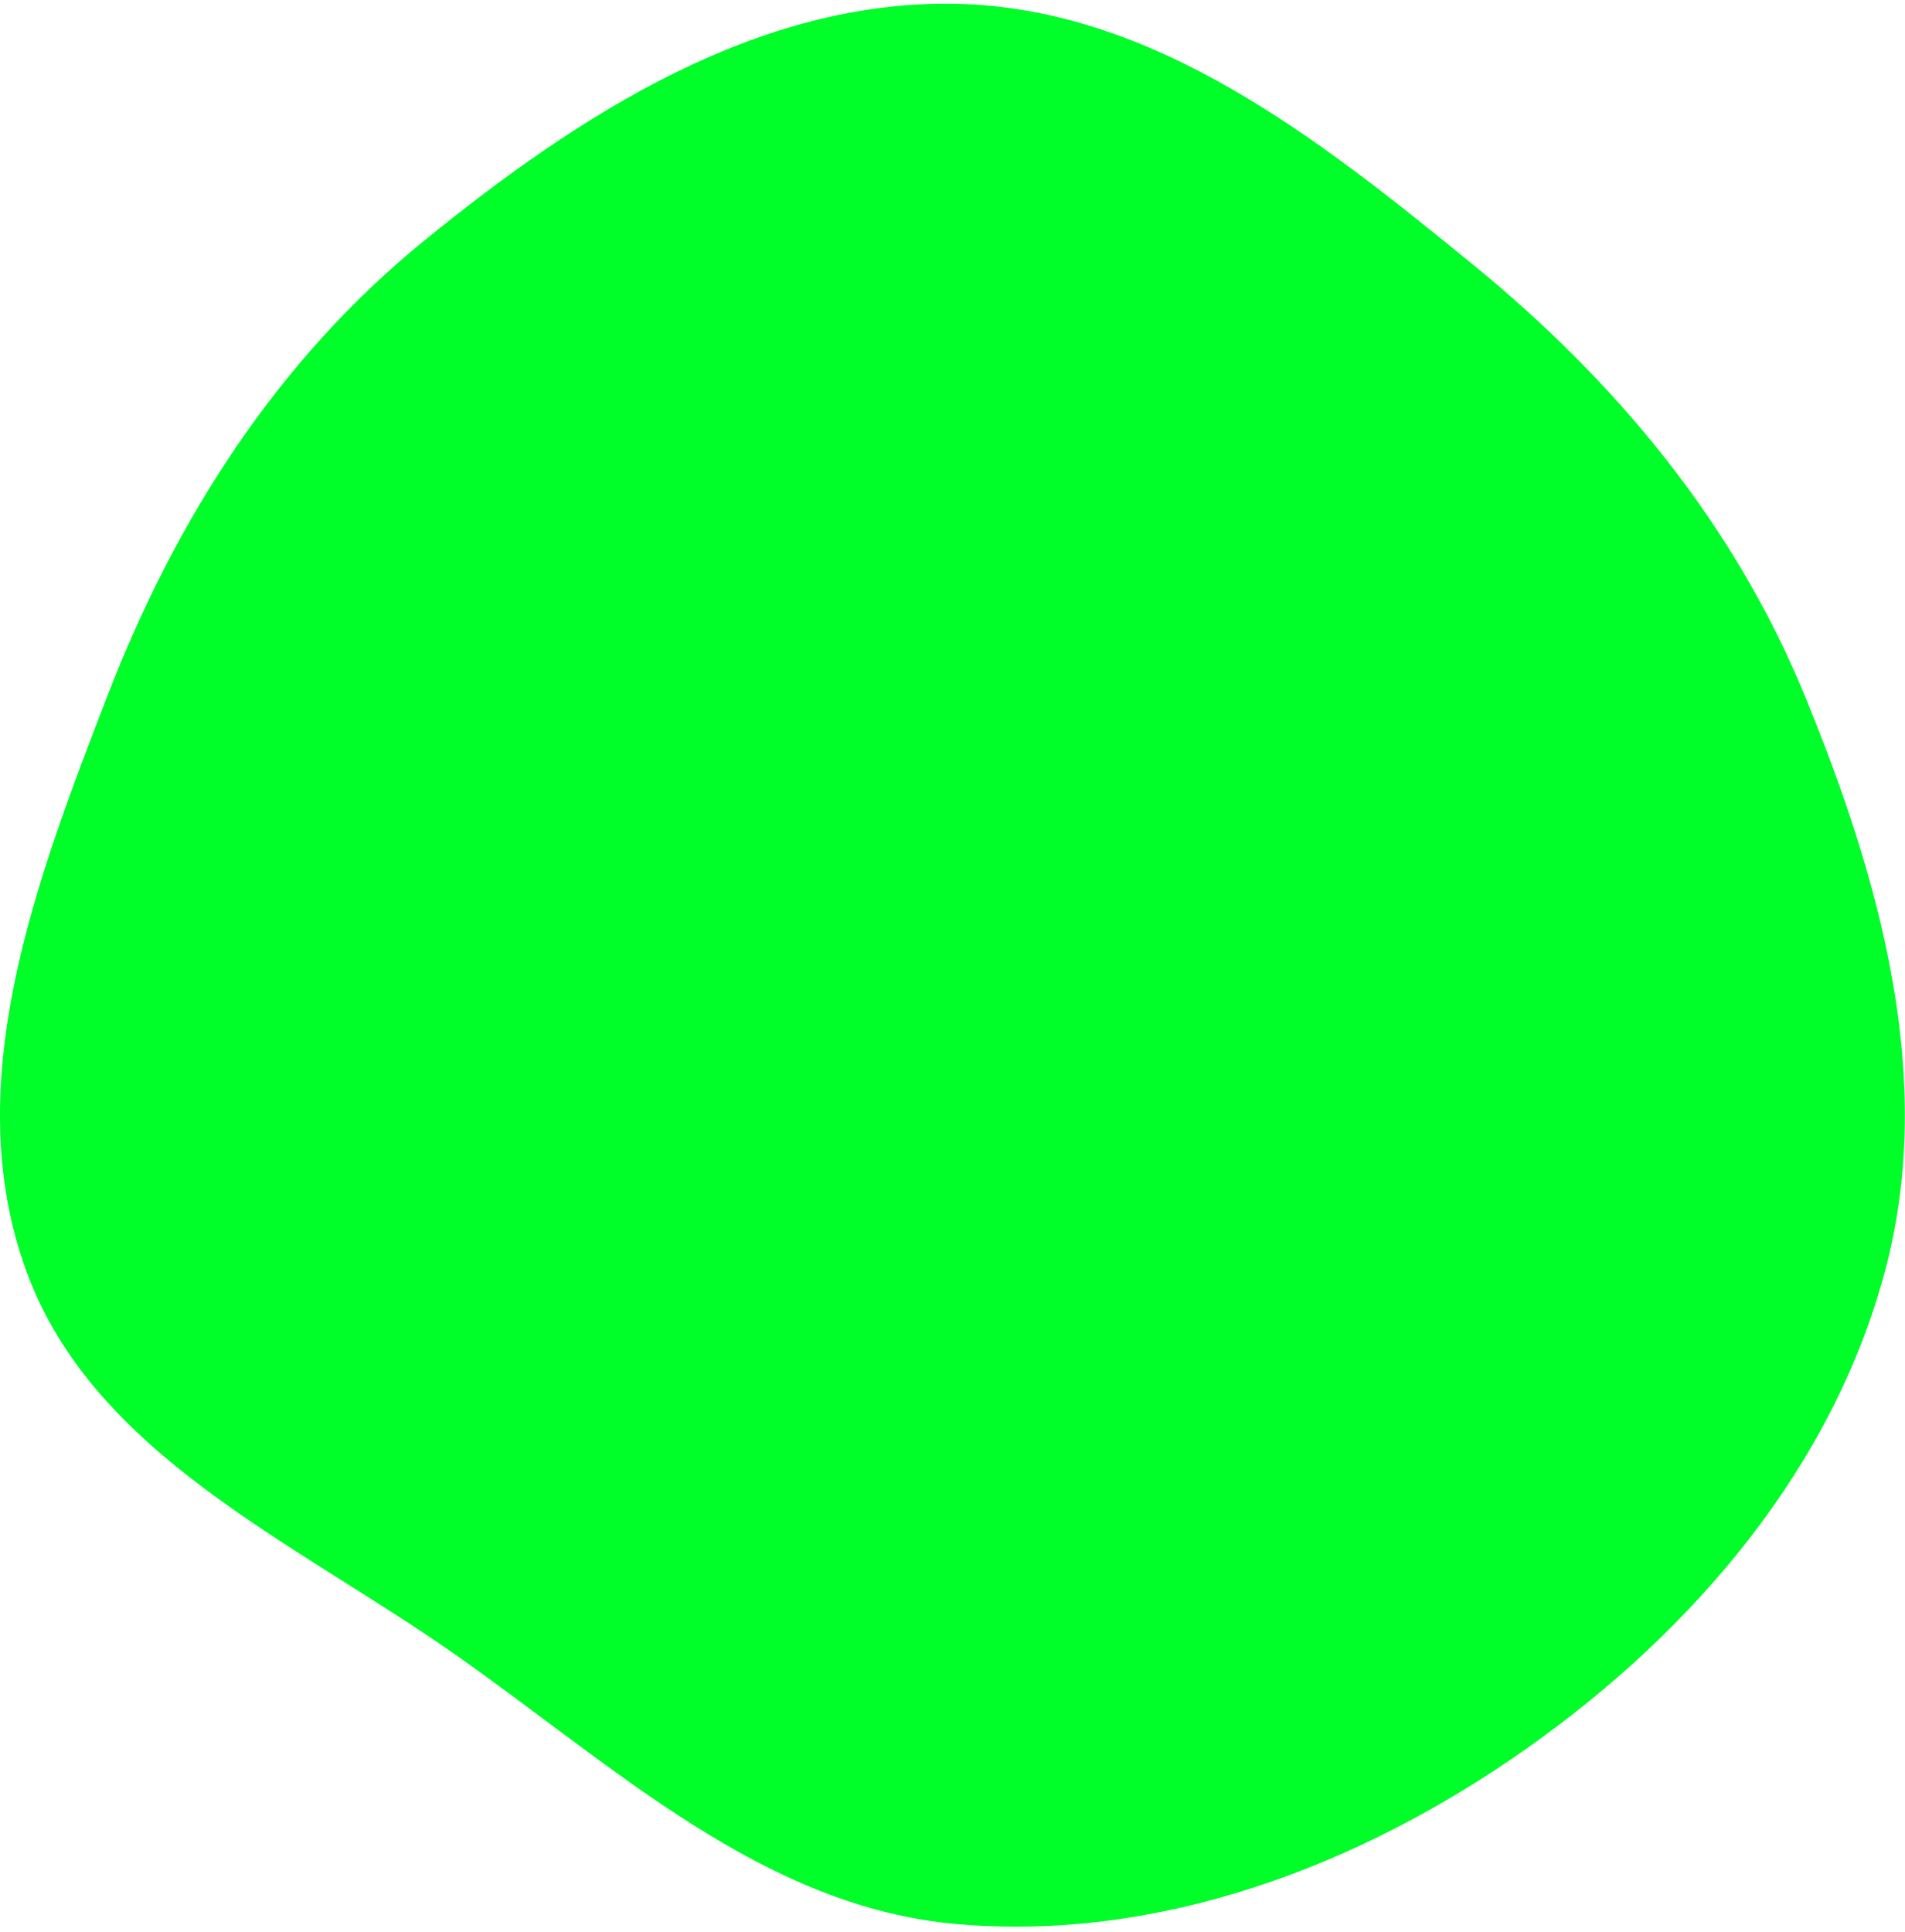
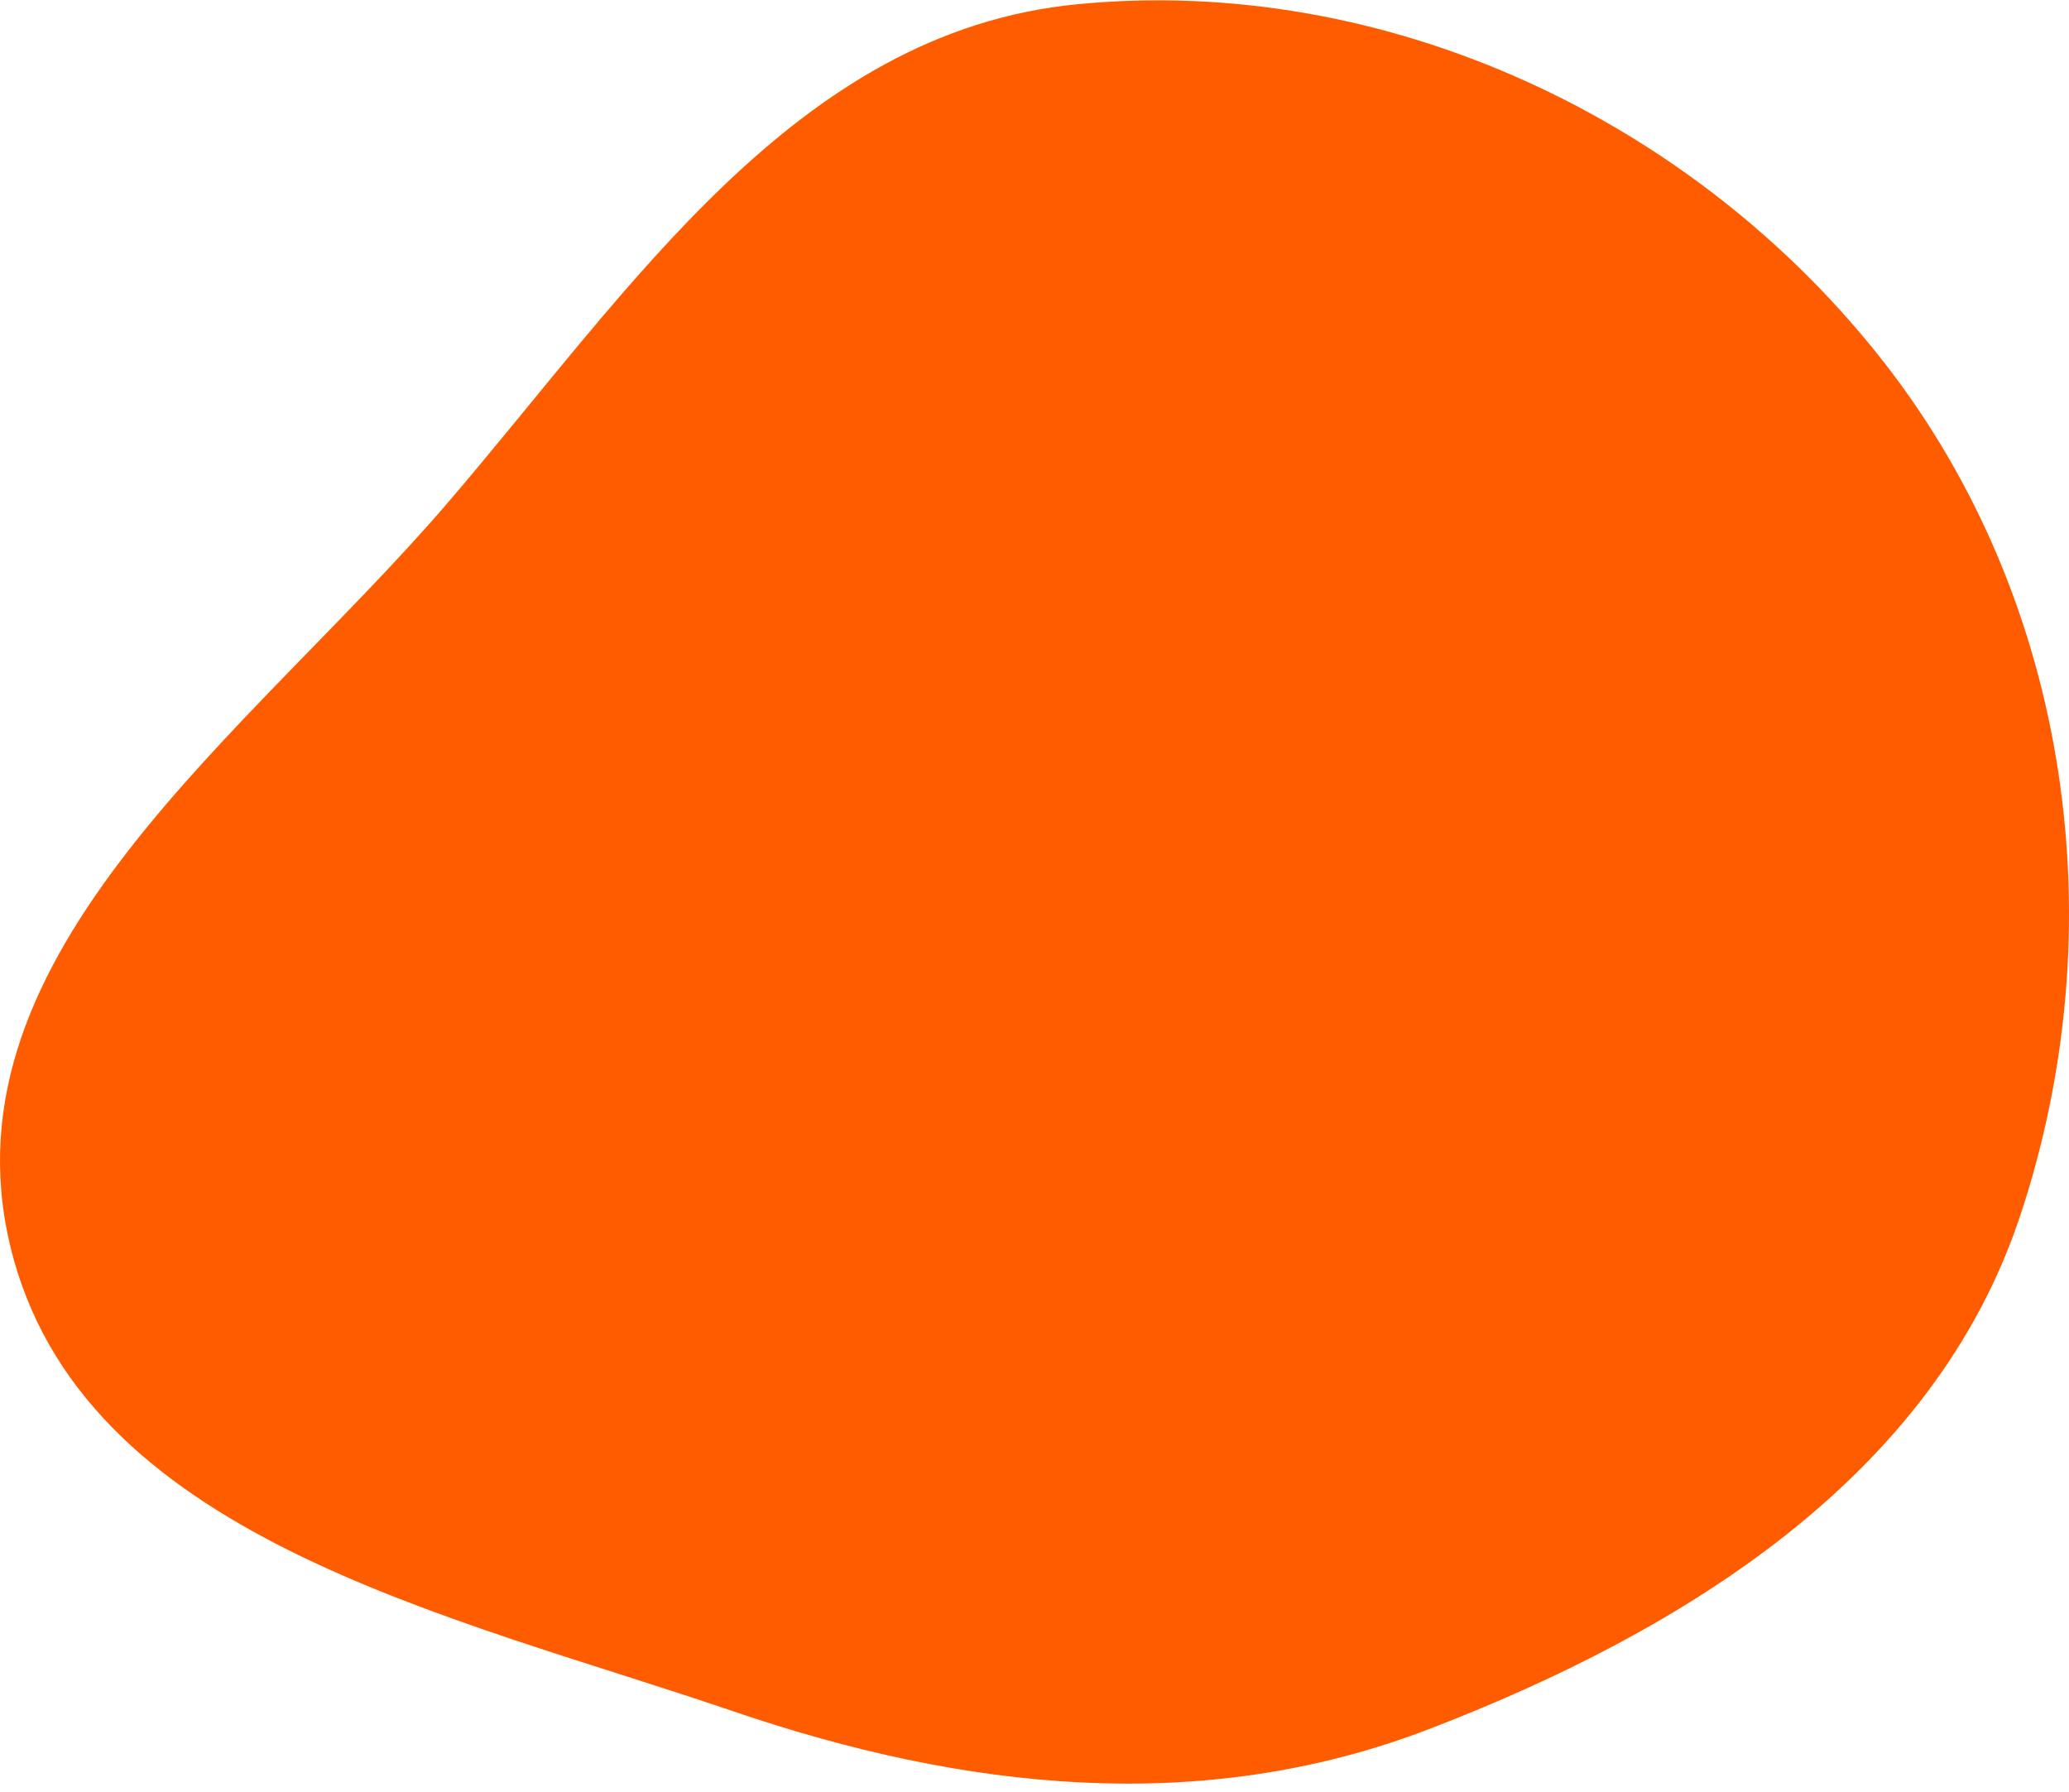
- <svg xmlns="http://www.w3.org/2000/svg" width="210" height="213" viewBox="0 0 210 213" fill="none">
-   <path fill-rule="evenodd" clip-rule="evenodd" d="M105.5 0.424C127.294 0.913 145.525 15.404 162.368 29.155C178.286 42.149 191.206 57.791 198.986 76.744C207.277 96.941 213.439 118.872 207.858 139.968C202.101 161.727 186.753 179.765 168.285 192.784C149.967 205.698 127.875 214.084 105.5 212.127C84.128 210.258 67.783 194.767 50.263 182.463C32.467 169.965 10.269 160.422 2.873 140.055C-4.596 119.488 3.964 97.103 11.852 76.692C19.366 57.251 30.524 39.761 46.734 26.559C63.748 12.702 83.506 -0.07 105.5 0.424Z" fill="#00FF29" />
+ <svg xmlns="http://www.w3.org/2000/svg" width="246" height="213" viewBox="0 0 246 213" fill="none">
+   <path fill-rule="evenodd" clip-rule="evenodd" d="M128.044 0.508C164.791 -3.083 201.569 14.226 224.128 43.235C246.296 71.74 251.566 110.487 240.152 144.665C229.862 175.474 200.416 193.833 169.915 205.555C142.854 215.954 114.639 212.806 87.195 203.445C53.182 191.844 9.45 182.742 1.191 148.004C-7.087 113.187 29.676 87.159 53.079 59.948C74.924 34.547 94.554 3.78 128.044 0.508Z" fill="#FF5C00" />
</svg>
